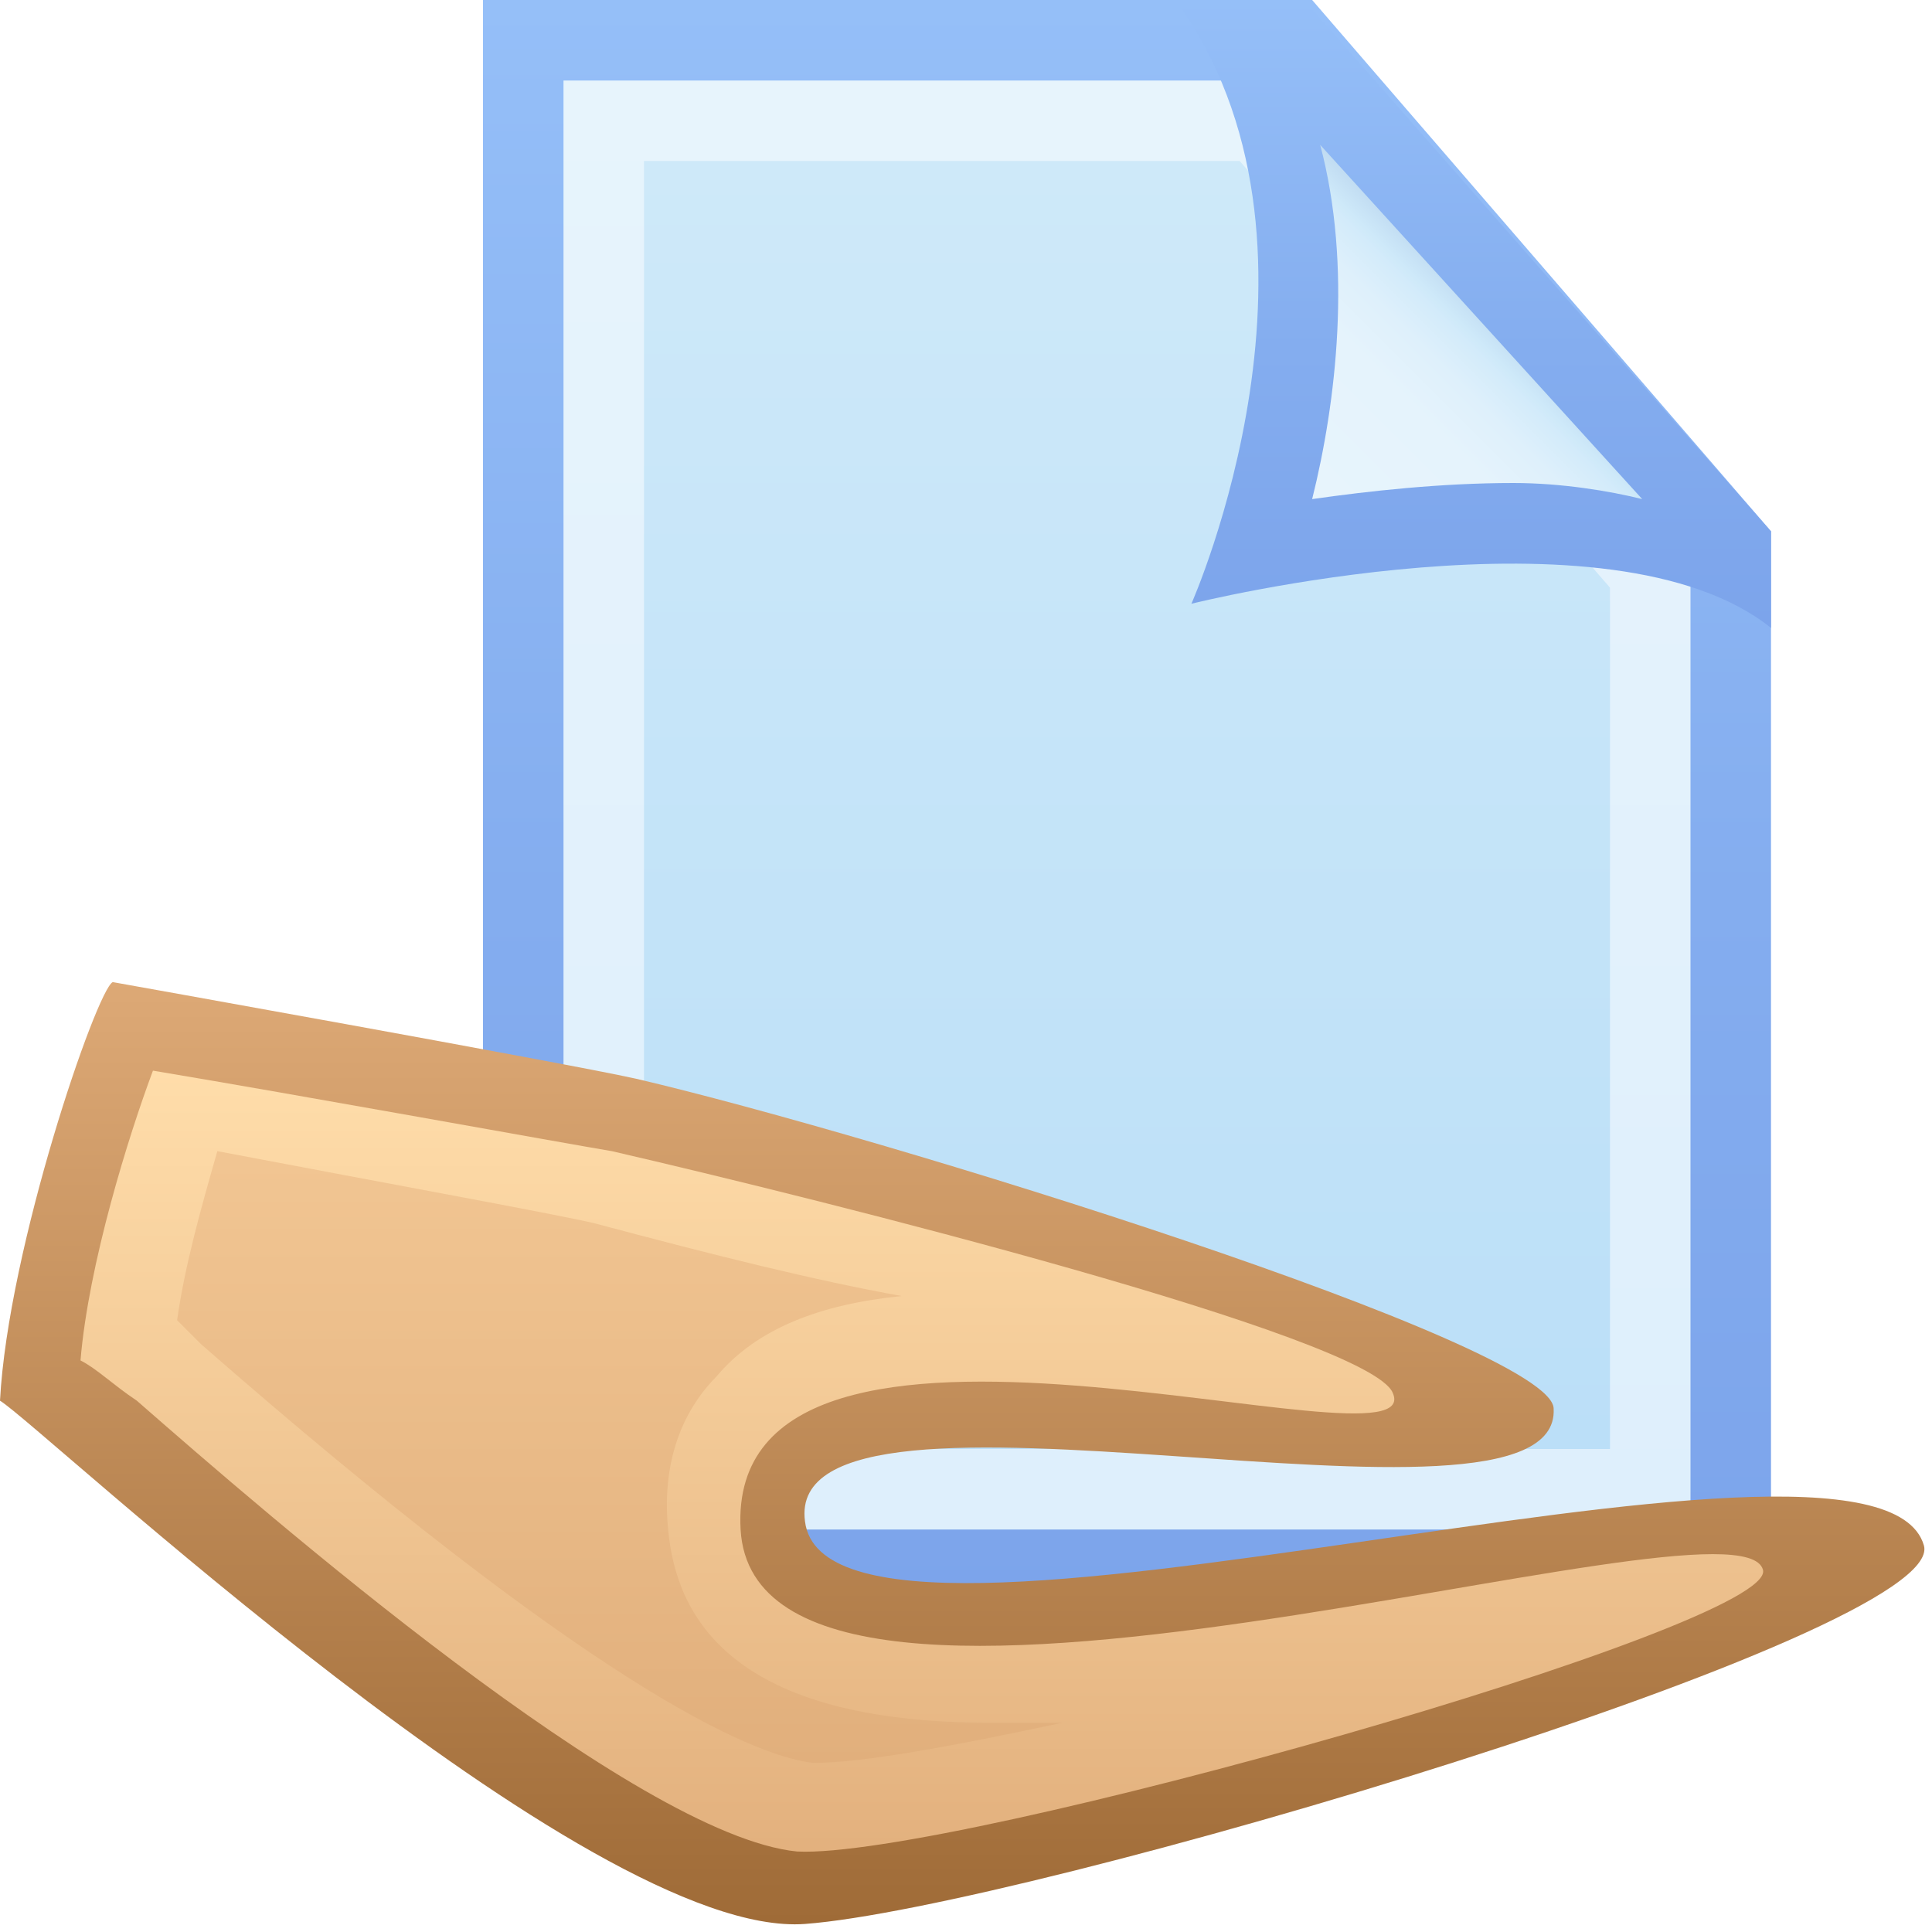
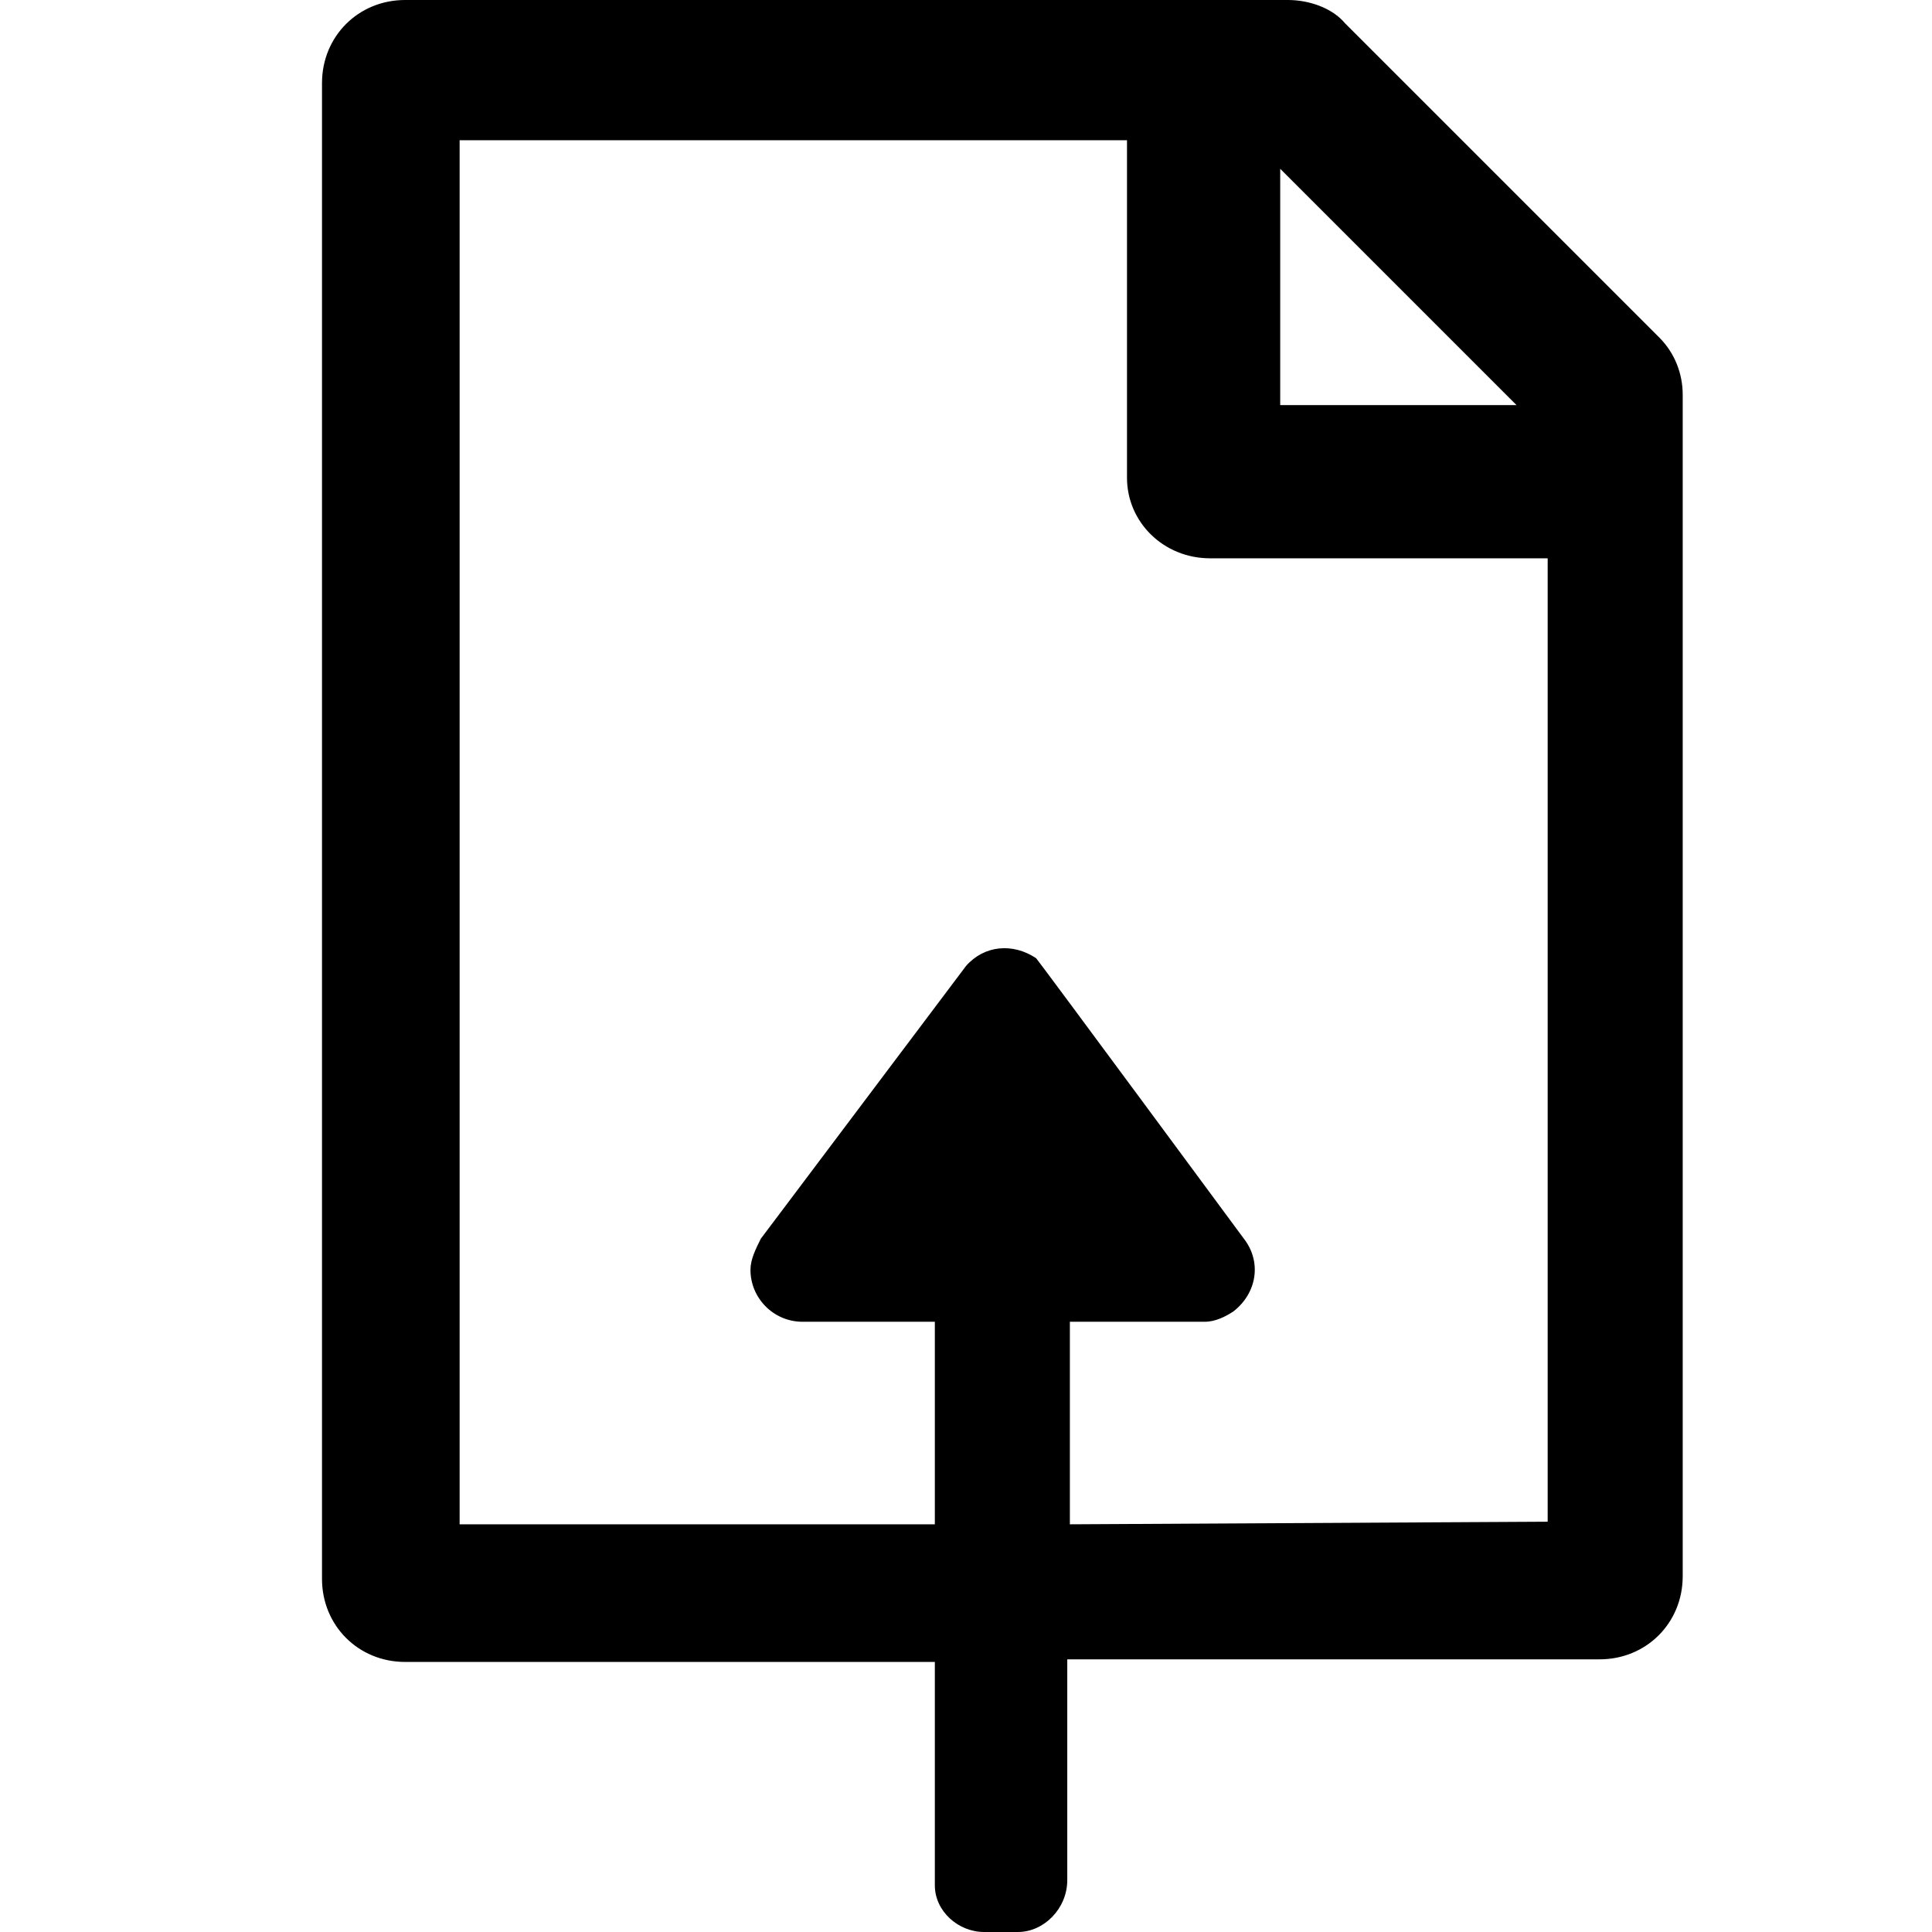
- <svg xmlns="http://www.w3.org/2000/svg" width="24" height="24" viewBox="0 0 24 24" preserveAspectRatio="xMinYMid meet" overflow="visible">
-   <linearGradient id="a" gradientUnits="userSpaceOnUse" x1="14.005" x2="14.005" y2="20">
-     <stop offset="0" stop-color="#95BFF8" />
-     <stop offset=".557" stop-color="#84ADEF" />
-     <stop offset="1" stop-color="#7CA4EB" />
-   </linearGradient>
-   <path fill="url(#a)" d="M16.3 0H6v20h16V6.6" />
-   <linearGradient id="b" gradientUnits="userSpaceOnUse" x1="14.005" y1="1" x2="14.005" y2="19">
-     <stop offset="0" stop-color="#E7F4FC" />
-     <stop offset="1" stop-color="#DEEFFC" />
-   </linearGradient>
-   <path fill="url(#b)" d="M7 19V1h8.8L21 6.9V19" />
-   <linearGradient id="c" gradientUnits="userSpaceOnUse" x1="14.005" y1="2" x2="14.005" y2="18">
-     <stop offset="0" stop-color="#CEE9F9" />
-     <stop offset="1" stop-color="#BBDFF8" />
-   </linearGradient>
-   <path fill="url(#c)" d="M8 18V2h7.4L20 7.3V18" />
-   <linearGradient id="d" gradientUnits="userSpaceOnUse" x1="18.31" x2="18.31" y2="7.785">
-     <stop offset="0" stop-color="#95BFF8" />
-     <stop offset=".557" stop-color="#84ADEF" />
-     <stop offset="1" stop-color="#7CA4EB" />
-   </linearGradient>
-   <path d="M14.8 7.5s5.2-1.3 7.2.3V6.6L16.2 0h-1.6c2.2 3 .2 7.5.2 7.5z" fill="url(#d)" />
-   <linearGradient id="e" gradientUnits="userSpaceOnUse" x1="16.3" y1="6.162" x2="18.591" y2="3.871">
-     <stop offset="0" stop-color="#E7F4FC" />
-     <stop offset=".518" stop-color="#E5F3FC" />
-     <stop offset=".705" stop-color="#DEF0FB" />
-     <stop offset=".837" stop-color="#D3EBFA" />
-     <stop offset=".872" stop-color="#CEE9F9" />
-     <stop offset="1" stop-color="#BDD8F0" />
-   </linearGradient>
-   <path d="M16.3 6.2c.3-1.2.5-2.9.1-4.4l4 4.4c-.4-.1-1-.2-1.6-.2-.9 0-1.8.1-2.5.2z" fill="url(#e)" />
-   <linearGradient id="f" gradientUnits="userSpaceOnUse" x1="11.967" y1="12.167" x2="11.967" y2="23.885">
-     <stop offset="0" stop-color="#DDA976" />
-     <stop offset="1" stop-color="#9F6B37" />
-   </linearGradient>
-   <path d="M10 18.9c-.3-2.2 9.4.5 9.3-1.4 0-.8-8.4-3.4-11.4-4.1-.9-.2-6.5-1.2-6.5-1.2-.2.1-1.3 3.3-1.4 5.2.5.3 7.3 6.7 10 6.5 2.7-.2 14.2-3.6 13.9-4.7-.6-2.1-13.6 2.1-13.9-.3z" fill="url(#f)" />
-   <linearGradient id="g" gradientUnits="userSpaceOnUse" x1="11.489" y1="13.28" x2="11.489" y2="22.934">
-     <stop offset="0" stop-color="#FDA" />
-     <stop offset="1" stop-color="#E3B17E" />
-   </linearGradient>
-   <path d="M1.7 17.4c-.3-.2-.5-.4-.7-.5.1-1.2.6-2.8.9-3.6 1.8.3 5.1.9 5.7 1 2.6.6 9.4 2.3 9.7 3 .5 1.1-8.3-1.9-8.1 1.7.2 3.5 12.4-.6 12.7.5.2.7-10.1 3.6-12 3.5-2-.2-6.6-4.2-8.2-5.6z" fill="url(#g)" />
-   <linearGradient id="h" gradientUnits="userSpaceOnUse" x1="7.593" y1="14.414" x2="7.593" y2="21.934">
-     <stop offset="0" stop-color="#F1C592" />
-     <stop offset="1" stop-color="#E1AF7C" />
-   </linearGradient>
-   <path d="M10.1 21.9c-.8-.1-2.8-1-7.6-5.2l-.3-.3c.1-.7.3-1.4.5-2.1 2.1.4 4.3.8 4.7.9 1.5.4 2.7.7 3.8.9-1 .1-1.8.4-2.3 1-.3.3-.7.9-.6 1.9.1 1.1.8 2.4 4 2.4h.9c-1.4.3-2.5.5-3.1.5z" fill="url(#h)" />
+ <svg xmlns="http://www.w3.org/2000/svg" width="74.4px" height="74.4px" version="1.1" id="Layer_1" x="0px" y="0px" viewBox="0 0 74.4 74.4" style="enable-background:new 0 0 74.4 74.4;" xml:space="preserve">
+   <path id="Path_963-6_1_" d="M37.9,74.4c-1,0-1.9-0.8-1.9-1.8v-0.1V64H15.6c-1.8,0-3.2-1.4-3.2-3.2l0,0V3.2c0-1.8,1.4-3.2,3.2-3.2h34  c0.8,0,1.7,0.3,2.2,0.9L63.9,13c0.6,0.6,0.9,1.4,0.9,2.2v45.5c0,1.8-1.4,3.2-3.2,3.2l0,0H41.1v8.5c0,1.1-0.9,2-1.9,2H37.9z   M59.6,58.6V21.5h-13c-1.8,0-3.2-1.4-3.2-3.1l0,0v-13H17.7v53.3H36v-7.8h-5.1c-1.1,0-2-0.9-2-2c0-0.4,0.2-0.8,0.4-1.2l7.9-10.5  c0.7-0.8,1.8-0.9,2.7-0.3c0.1,0.1,8,10.8,8,10.8c0.7,0.9,0.5,2.1-0.4,2.8c-0.3,0.2-0.7,0.4-1.1,0.4h-5.2v7.8L59.6,58.6z M49.3,15.6  h9.1l-9.1-9.1C49.3,6.5,49.3,15.6,49.3,15.6z" />
</svg>
